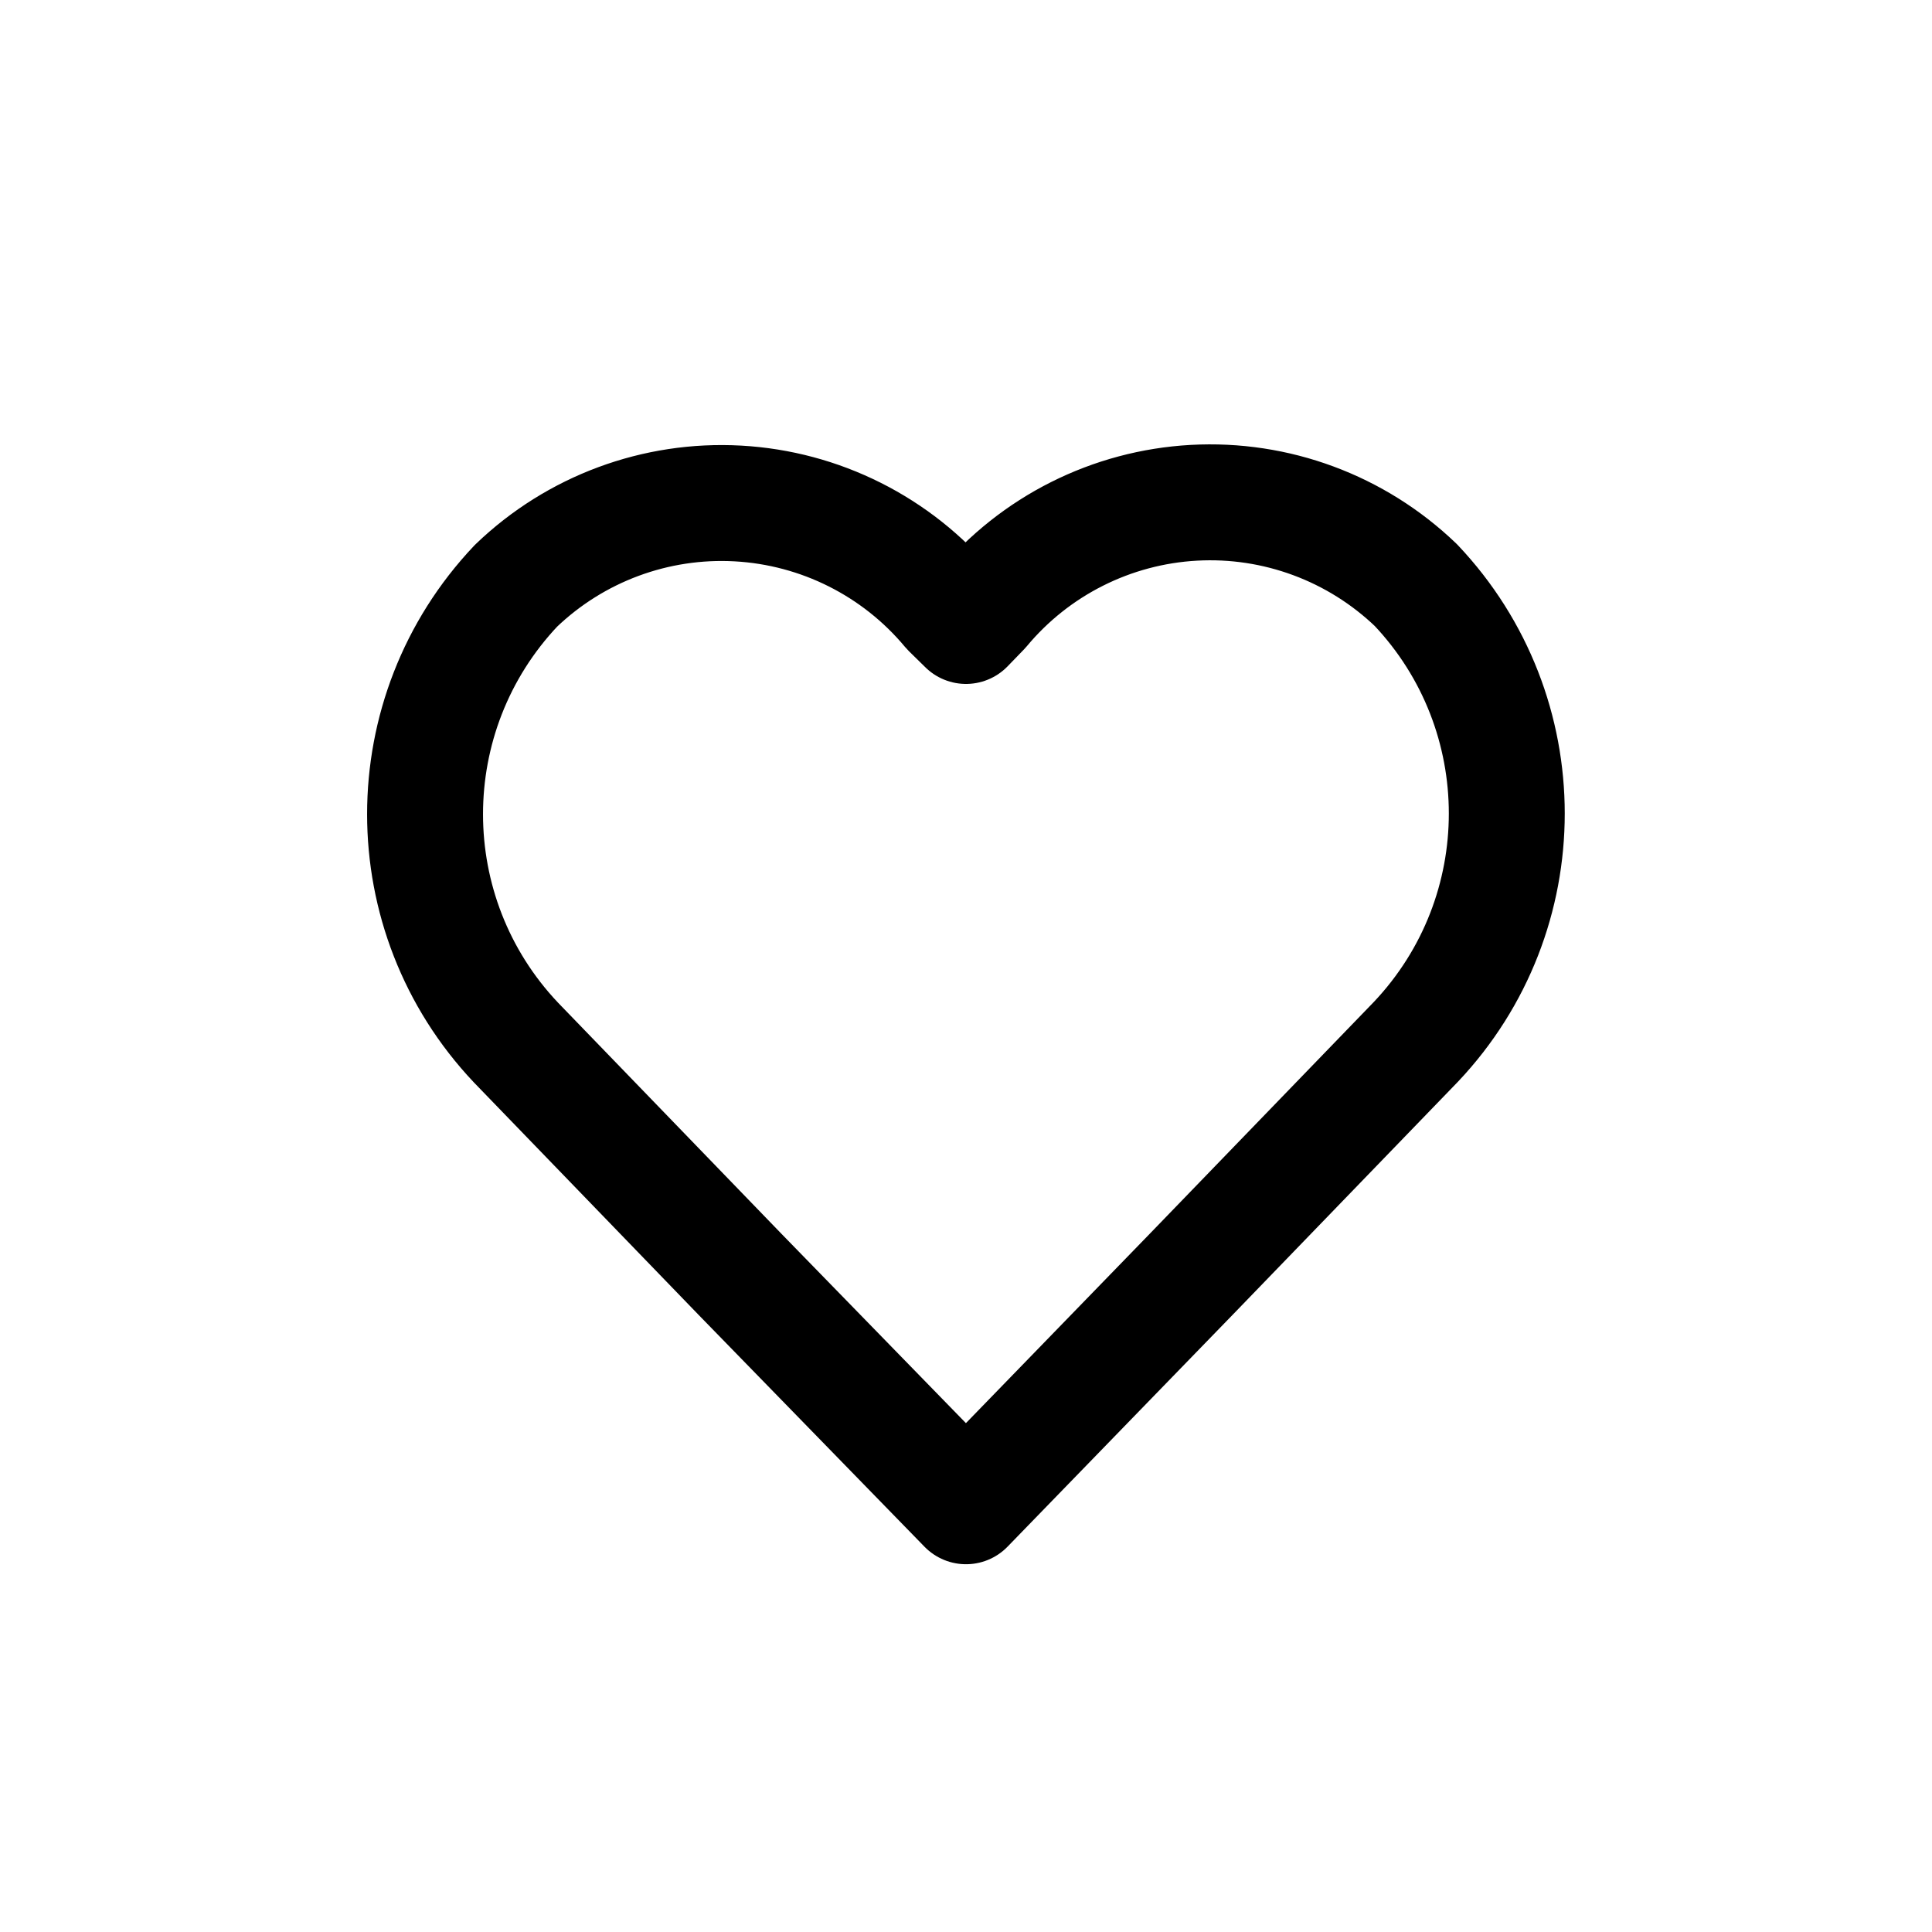
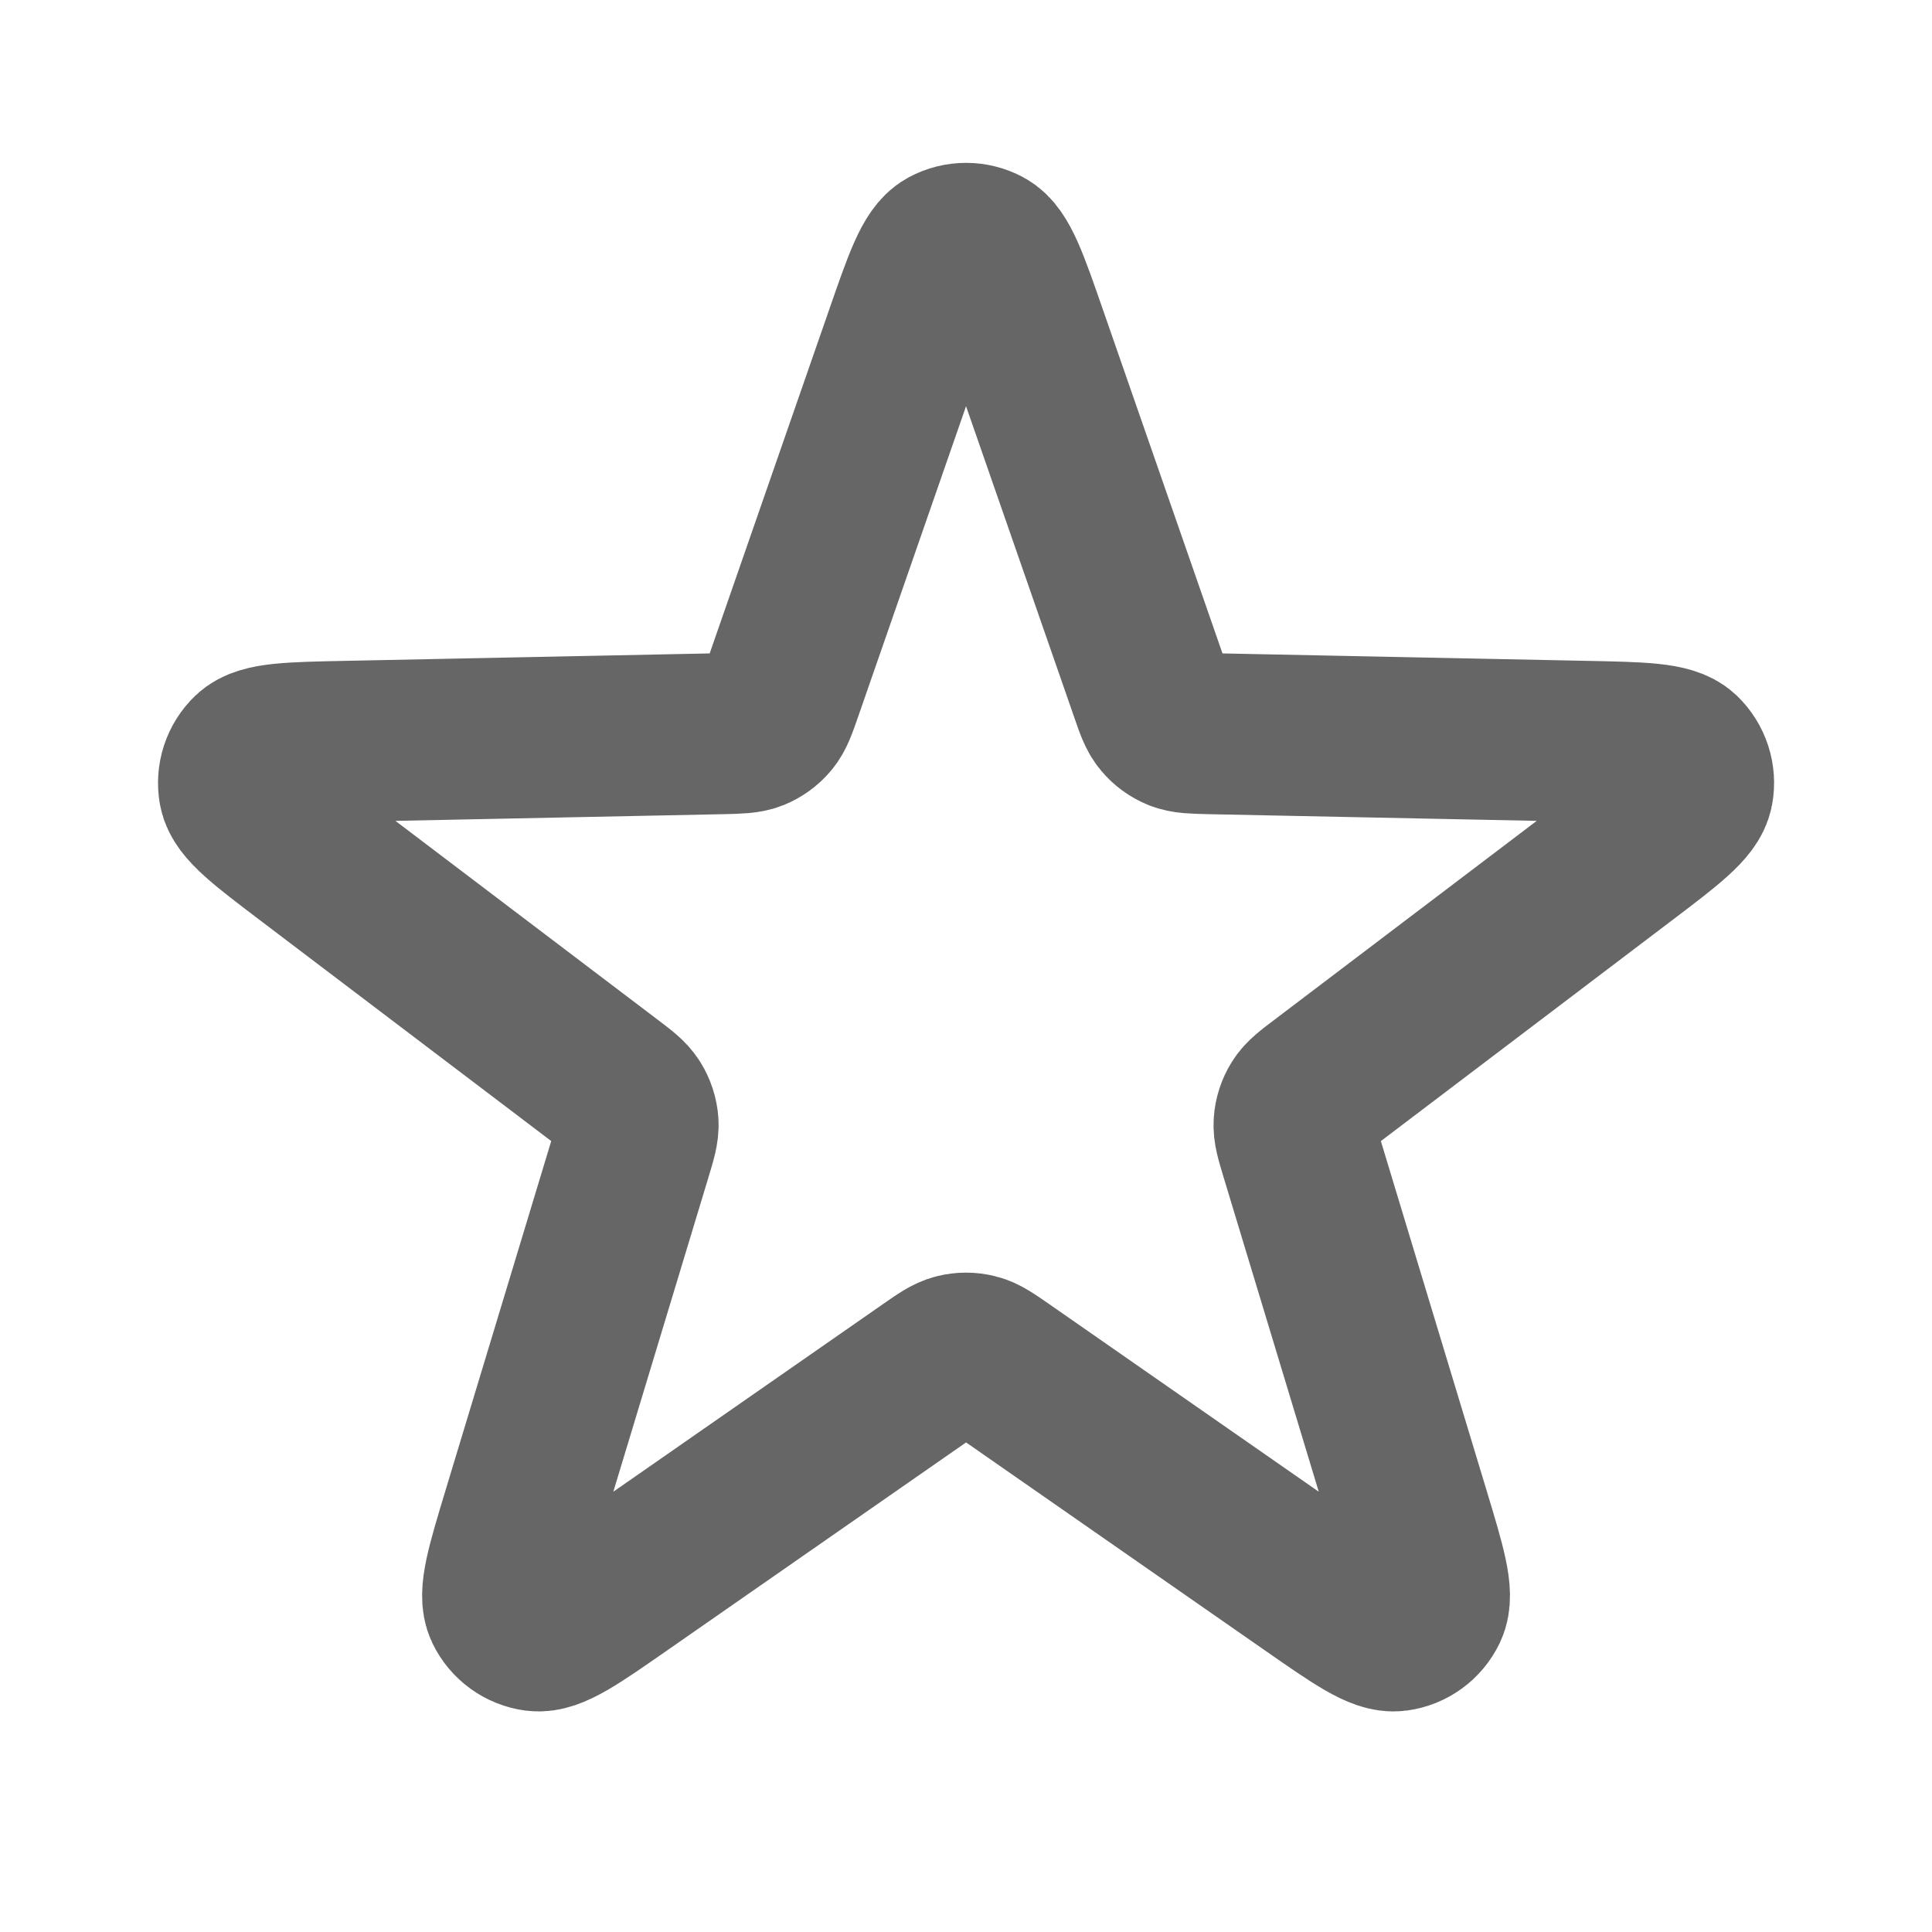
- <svg xmlns="http://www.w3.org/2000/svg" width="800px" height="800px" viewBox="0 -0.5 25 25" fill="none">
-   <path fill-rule="evenodd" clip-rule="evenodd" d="M12.5 18.991L9.577 15.991L6.677 12.991C5.108 11.333 5.108 8.738 6.677 7.08C7.445 6.342 8.485 5.956 9.549 6.015C10.613 6.074 11.605 6.572 12.287 7.391L12.5 7.6L12.711 7.382C13.393 6.563 14.384 6.065 15.448 6.006C16.512 5.947 17.552 6.333 18.321 7.071C19.89 8.729 19.89 11.324 18.321 12.982L15.421 15.982L12.5 18.991Z" stroke="#000000" stroke-width="1.5" stroke-linecap="round" stroke-linejoin="round" />
+ <svg xmlns="http://www.w3.org/2000/svg" width="800px" height="800px" viewBox="0 0 24 24" fill="none">
+   <path d="M11.245 4.174C11.476 3.508 11.592 3.175 11.763 3.083C11.912 3.003 12.09 3.003 12.238 3.083C12.409 3.175 12.525 3.508 12.756 4.174L14.287 8.576C14.352 8.766 14.385 8.861 14.445 8.931C14.497 8.994 14.564 9.042 14.64 9.073C14.725 9.107 14.825 9.109 15.026 9.114L19.686 9.209C20.391 9.223 20.743 9.23 20.884 9.364C21.005 9.481 21.061 9.65 21.03 9.816C20.995 10.007 20.715 10.22 20.153 10.646L16.439 13.462C16.279 13.583 16.199 13.643 16.15 13.722C16.107 13.791 16.081 13.87 16.076 13.951C16.069 14.043 16.098 14.139 16.156 14.331L17.506 18.792C17.71 19.467 17.812 19.804 17.728 19.979C17.655 20.131 17.511 20.236 17.344 20.258C17.151 20.284 16.862 20.083 16.283 19.68L12.458 17.018C12.293 16.904 12.211 16.846 12.121 16.824C12.042 16.804 11.959 16.804 11.88 16.824C11.791 16.846 11.708 16.904 11.544 17.018L7.718 19.68C7.139 20.083 6.85 20.284 6.657 20.258C6.491 20.236 6.346 20.131 6.273 19.979C6.189 19.804 6.291 19.467 6.495 18.792L7.845 14.331C7.903 14.139 7.932 14.043 7.926 13.951C7.92 13.87 7.894 13.791 7.851 13.722C7.802 13.643 7.723 13.583 7.563 13.462L3.849 10.646C3.287 10.22 3.006 10.007 2.971 9.816C2.941 9.65 2.996 9.481 3.118 9.364C3.258 9.23 3.611 9.223 4.316 9.209L8.975 9.114C9.176 9.109 9.276 9.107 9.362 9.073C9.437 9.042 9.504 8.994 9.557 8.931C9.616 8.861 9.649 8.766 9.715 8.576L11.245 4.174Z" stroke="#666" stroke-width="2" stroke-linecap="round" stroke-linejoin="round" />
</svg>
